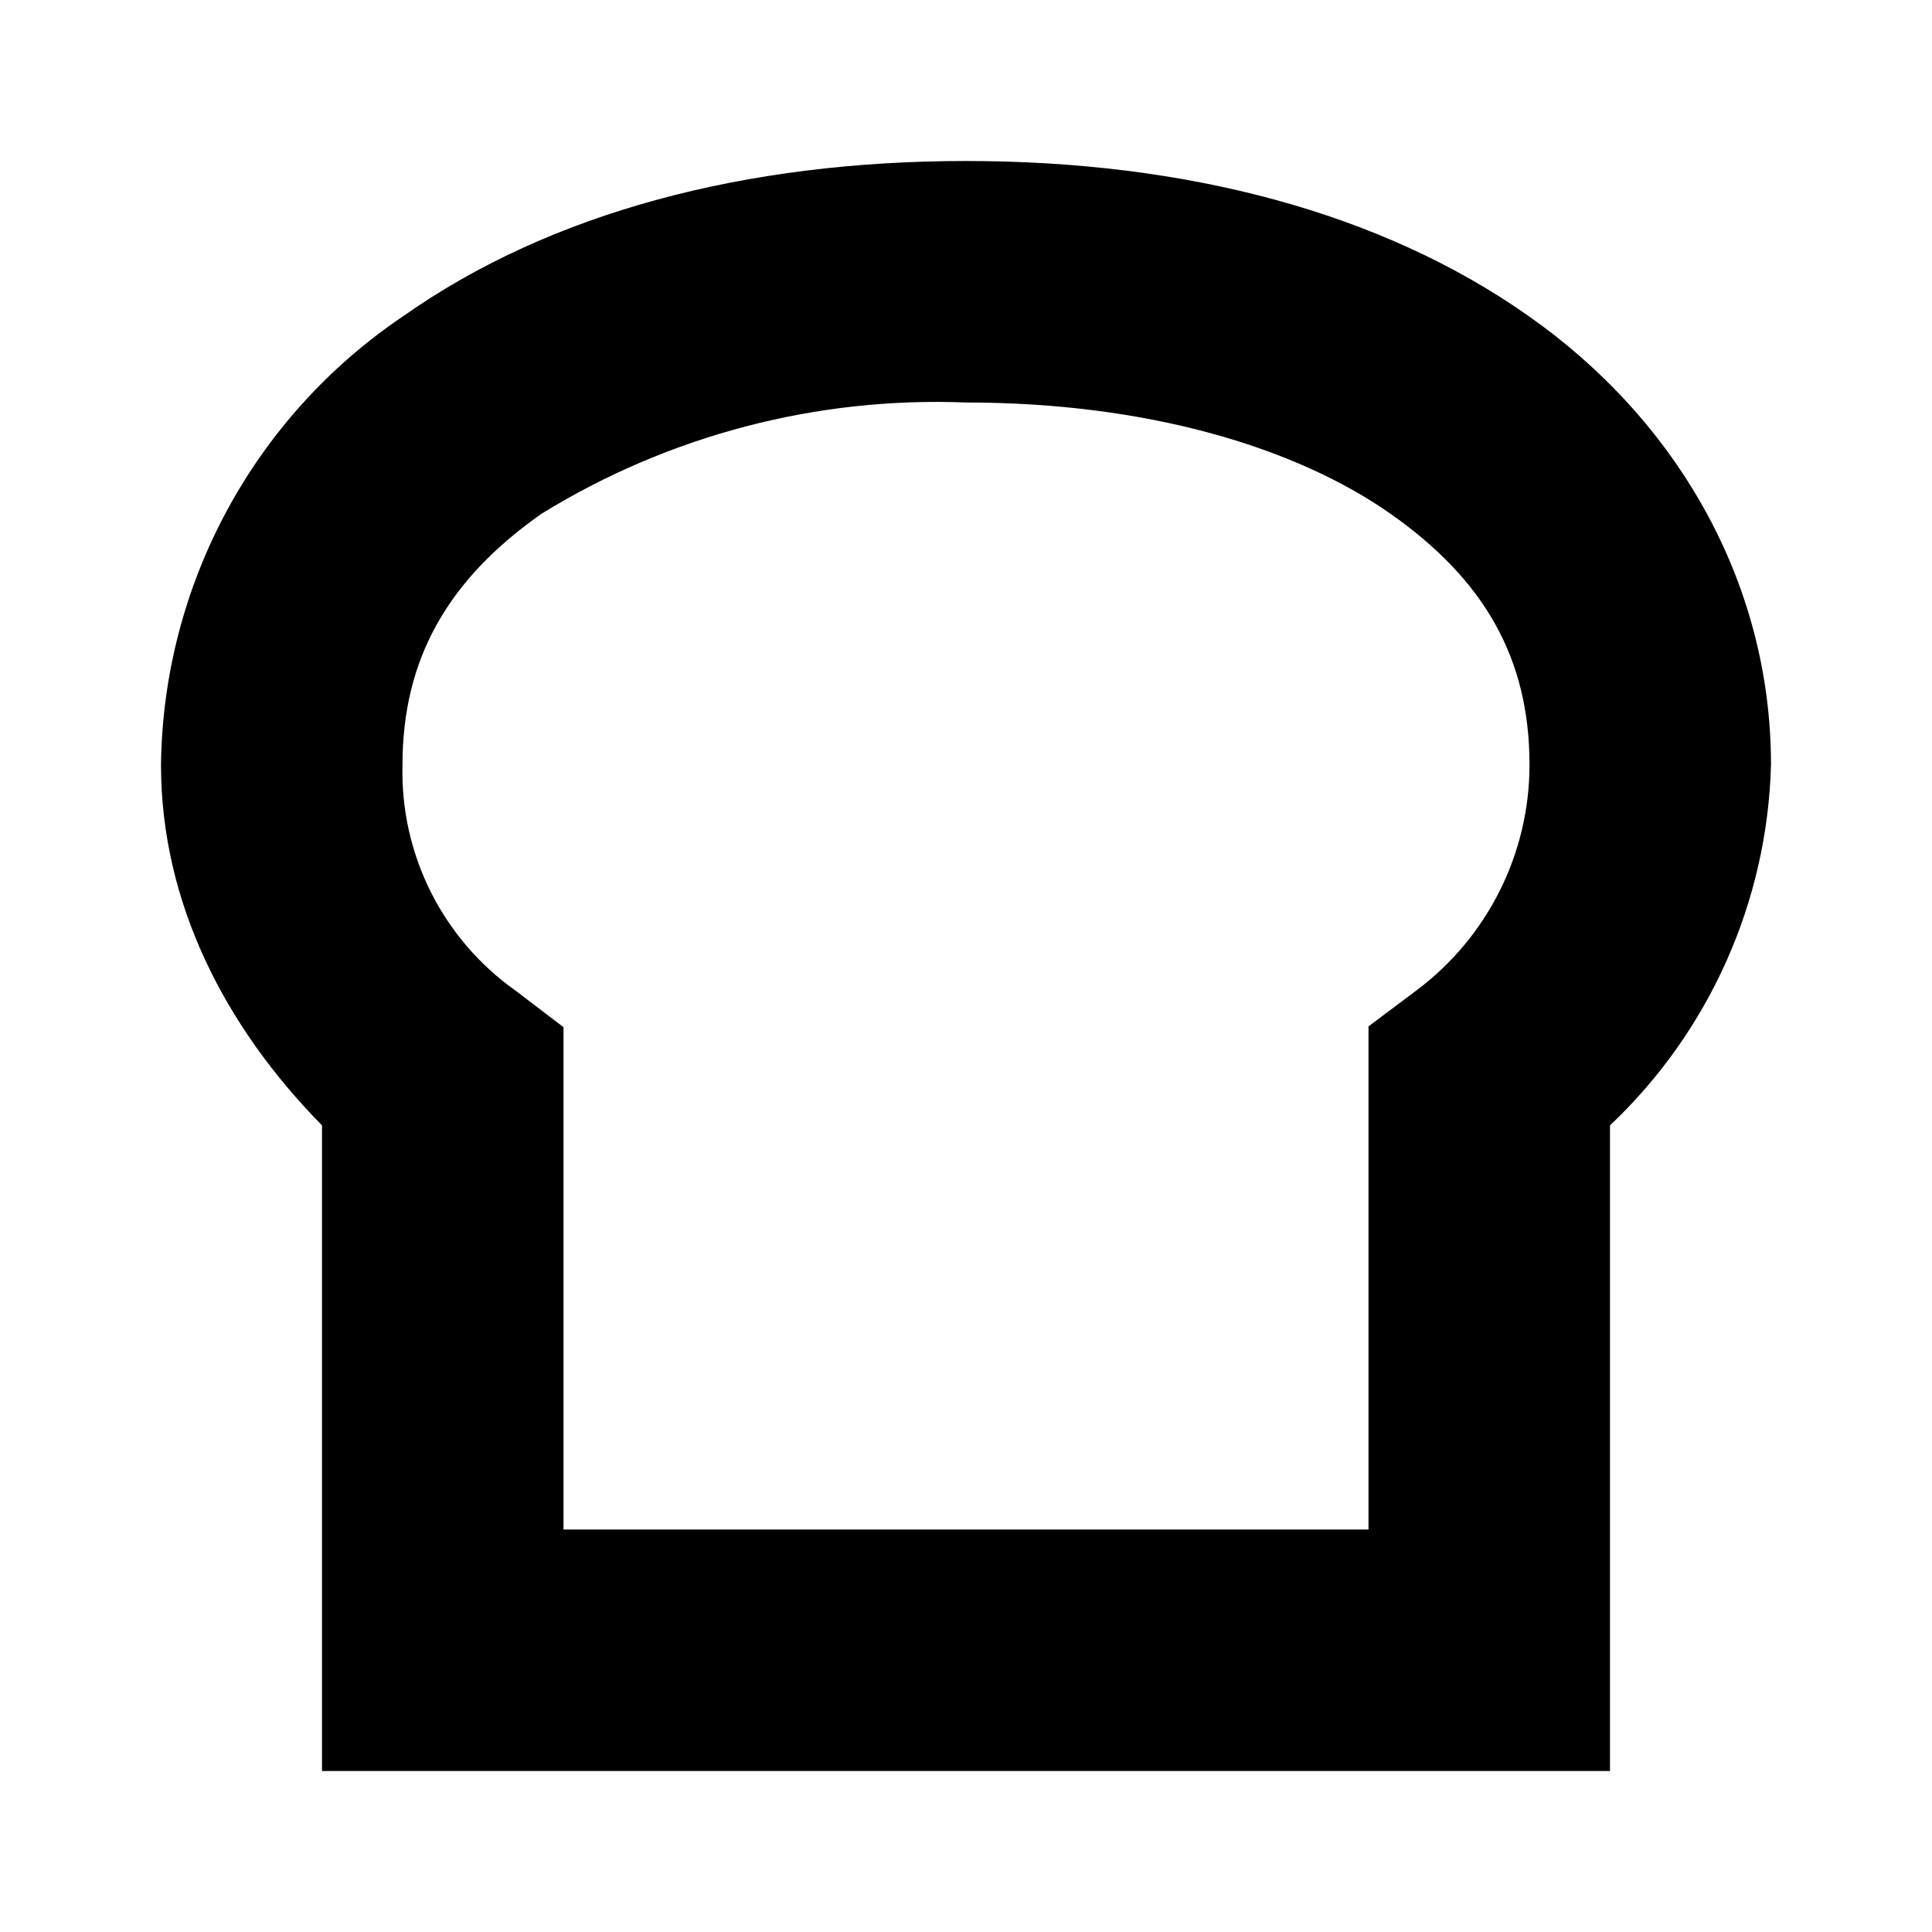
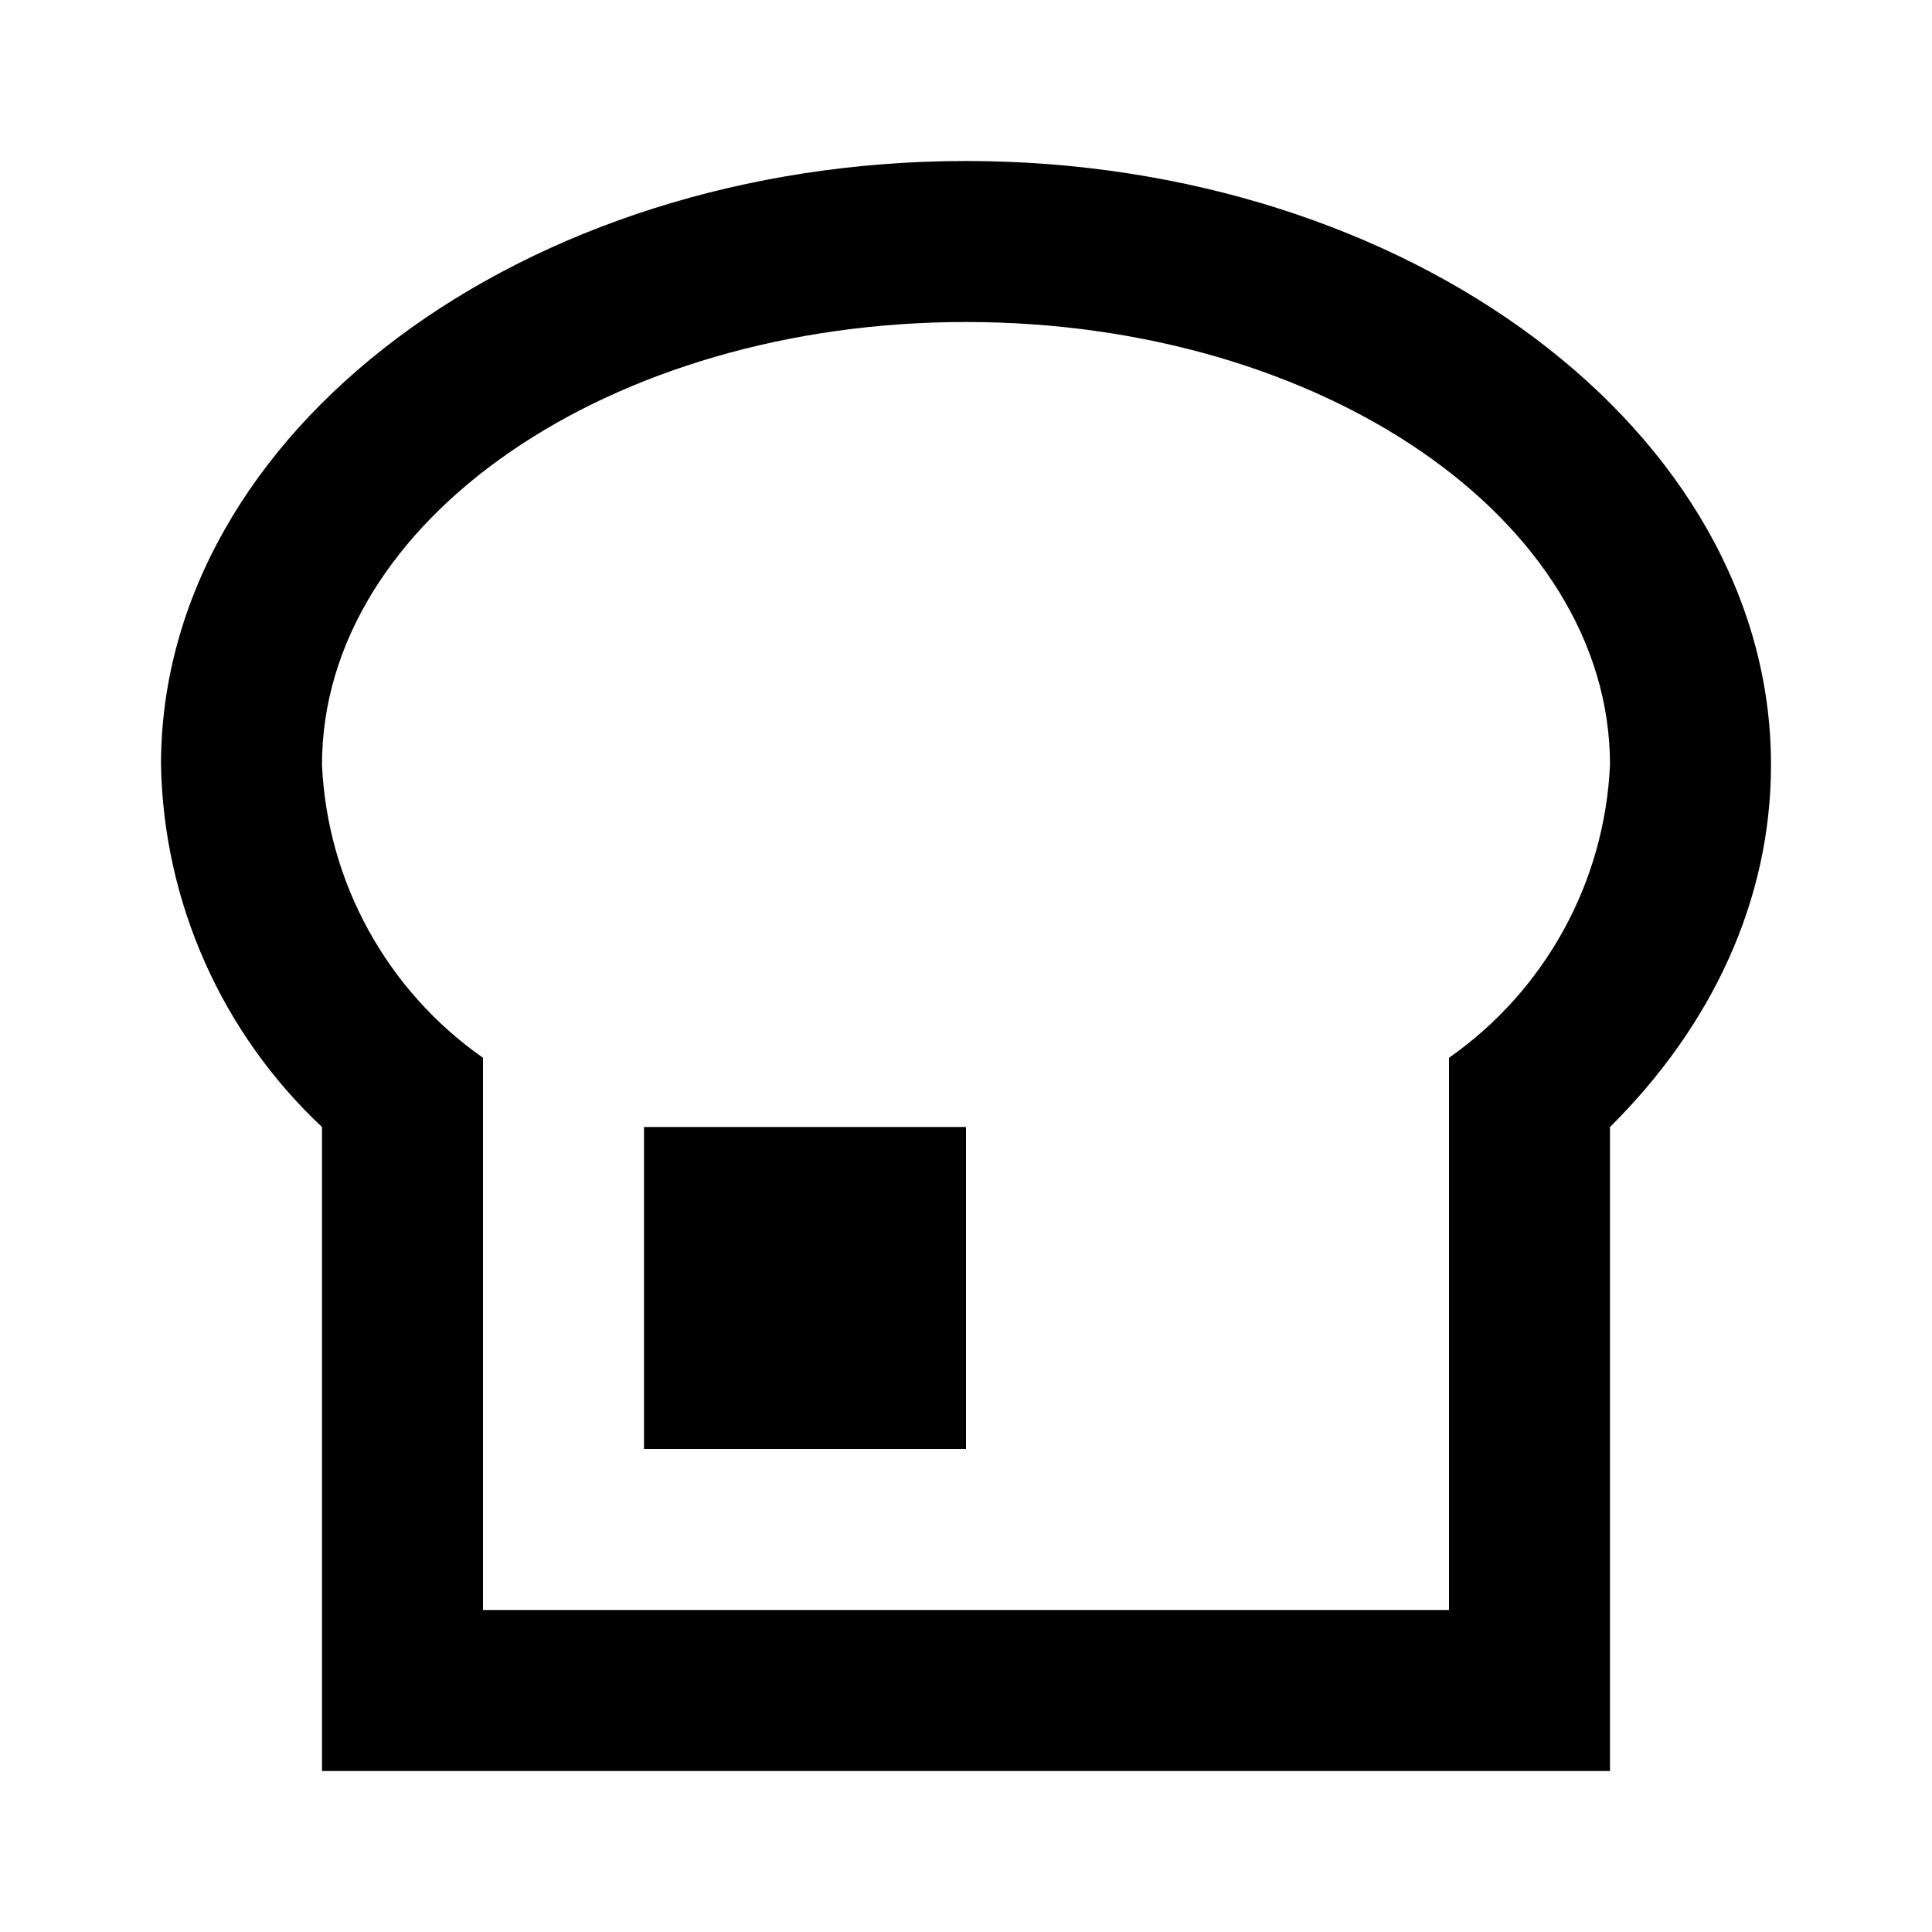
- <svg xmlns="http://www.w3.org/2000/svg" width="24" height="24">
-   <path d="M12 2c-2.74 0-5.16.64-6.98 1.92A6.82 6.82 0 0 0 2 9.5c0 1.72.8 3.26 2 4.48V22h16v-8.02a6.4 6.4 0 0 0 2-4.48c0-2.29-1.19-4.3-3.02-5.58C17.16 2.64 14.74 2 12 2zm0 3c2.26 0 4.1.56 5.27 1.38C18.44 7.2 19 8.18 19 9.5a3.5 3.5 0 0 1-1.4 2.8l-.6.45V19H7v-6.24l-.59-.45A3.33 3.33 0 0 1 5 9.5c0-1.31.56-2.3 1.73-3.12A9.35 9.35 0 0 1 12 5z" color="#000" font-family="sans-serif" font-weight="400" overflow="visible" white-space="normal" style="line-height:normal;font-variant-ligatures:normal;font-variant-position:normal;font-variant-caps:normal;font-variant-numeric:normal;font-variant-alternates:normal;font-feature-settings:normal;text-indent:0;text-align:start;text-decoration-line:none;text-decoration-style:solid;text-decoration-color:#000;text-transform:none;text-orientation:mixed;shape-padding:0;isolation:auto;mix-blend-mode:normal" />
+ <svg xmlns="http://www.w3.org/2000/svg" height="24" width="24">
+   <path d="M12 2c5.5 0 10 3.36 10 7.5 0 1.69-.74 3.25-2 4.5v8H4v-8a6.33 6.33 0 0 1-2-4.5C2 5.36 6.5 2 12 2m6 11.14a4.7 4.7 0 0 0 2-3.64C20 6.46 16.42 4 12 4S4 6.46 4 9.5a4.7 4.7 0 0 0 2 3.64V20h12v-6.86M8 18v-4h4v4H8z" />
</svg>
